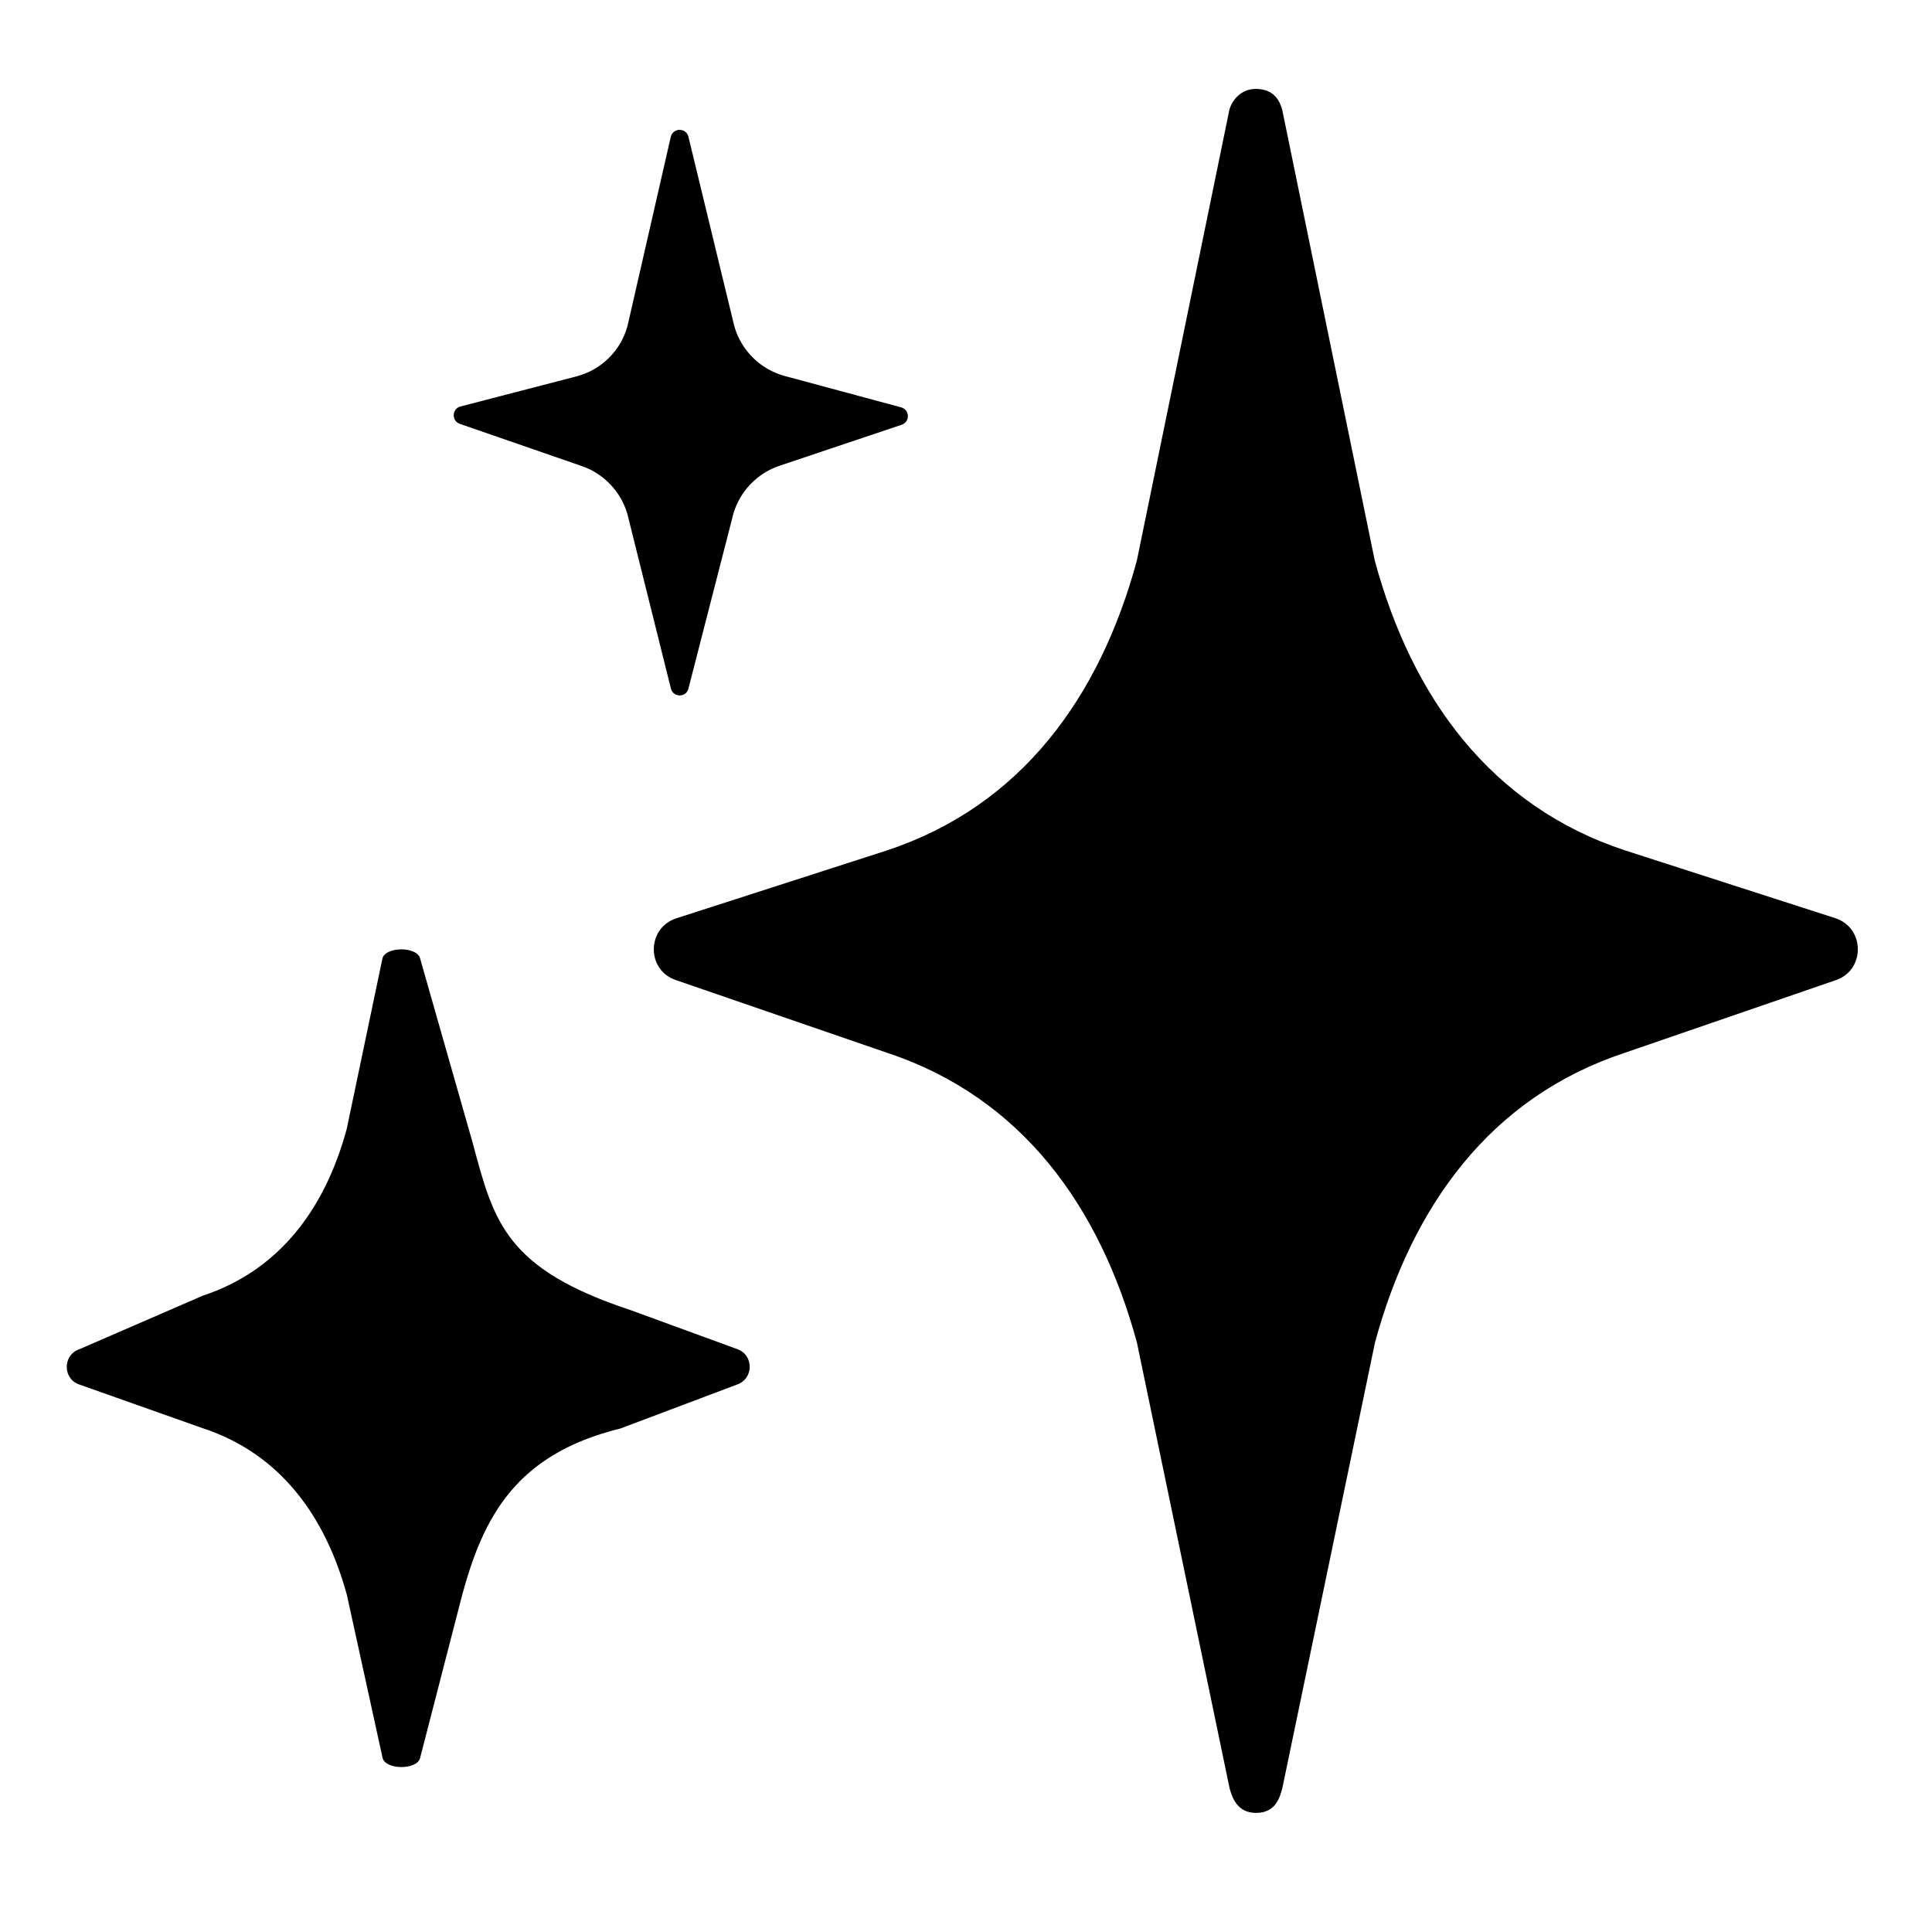
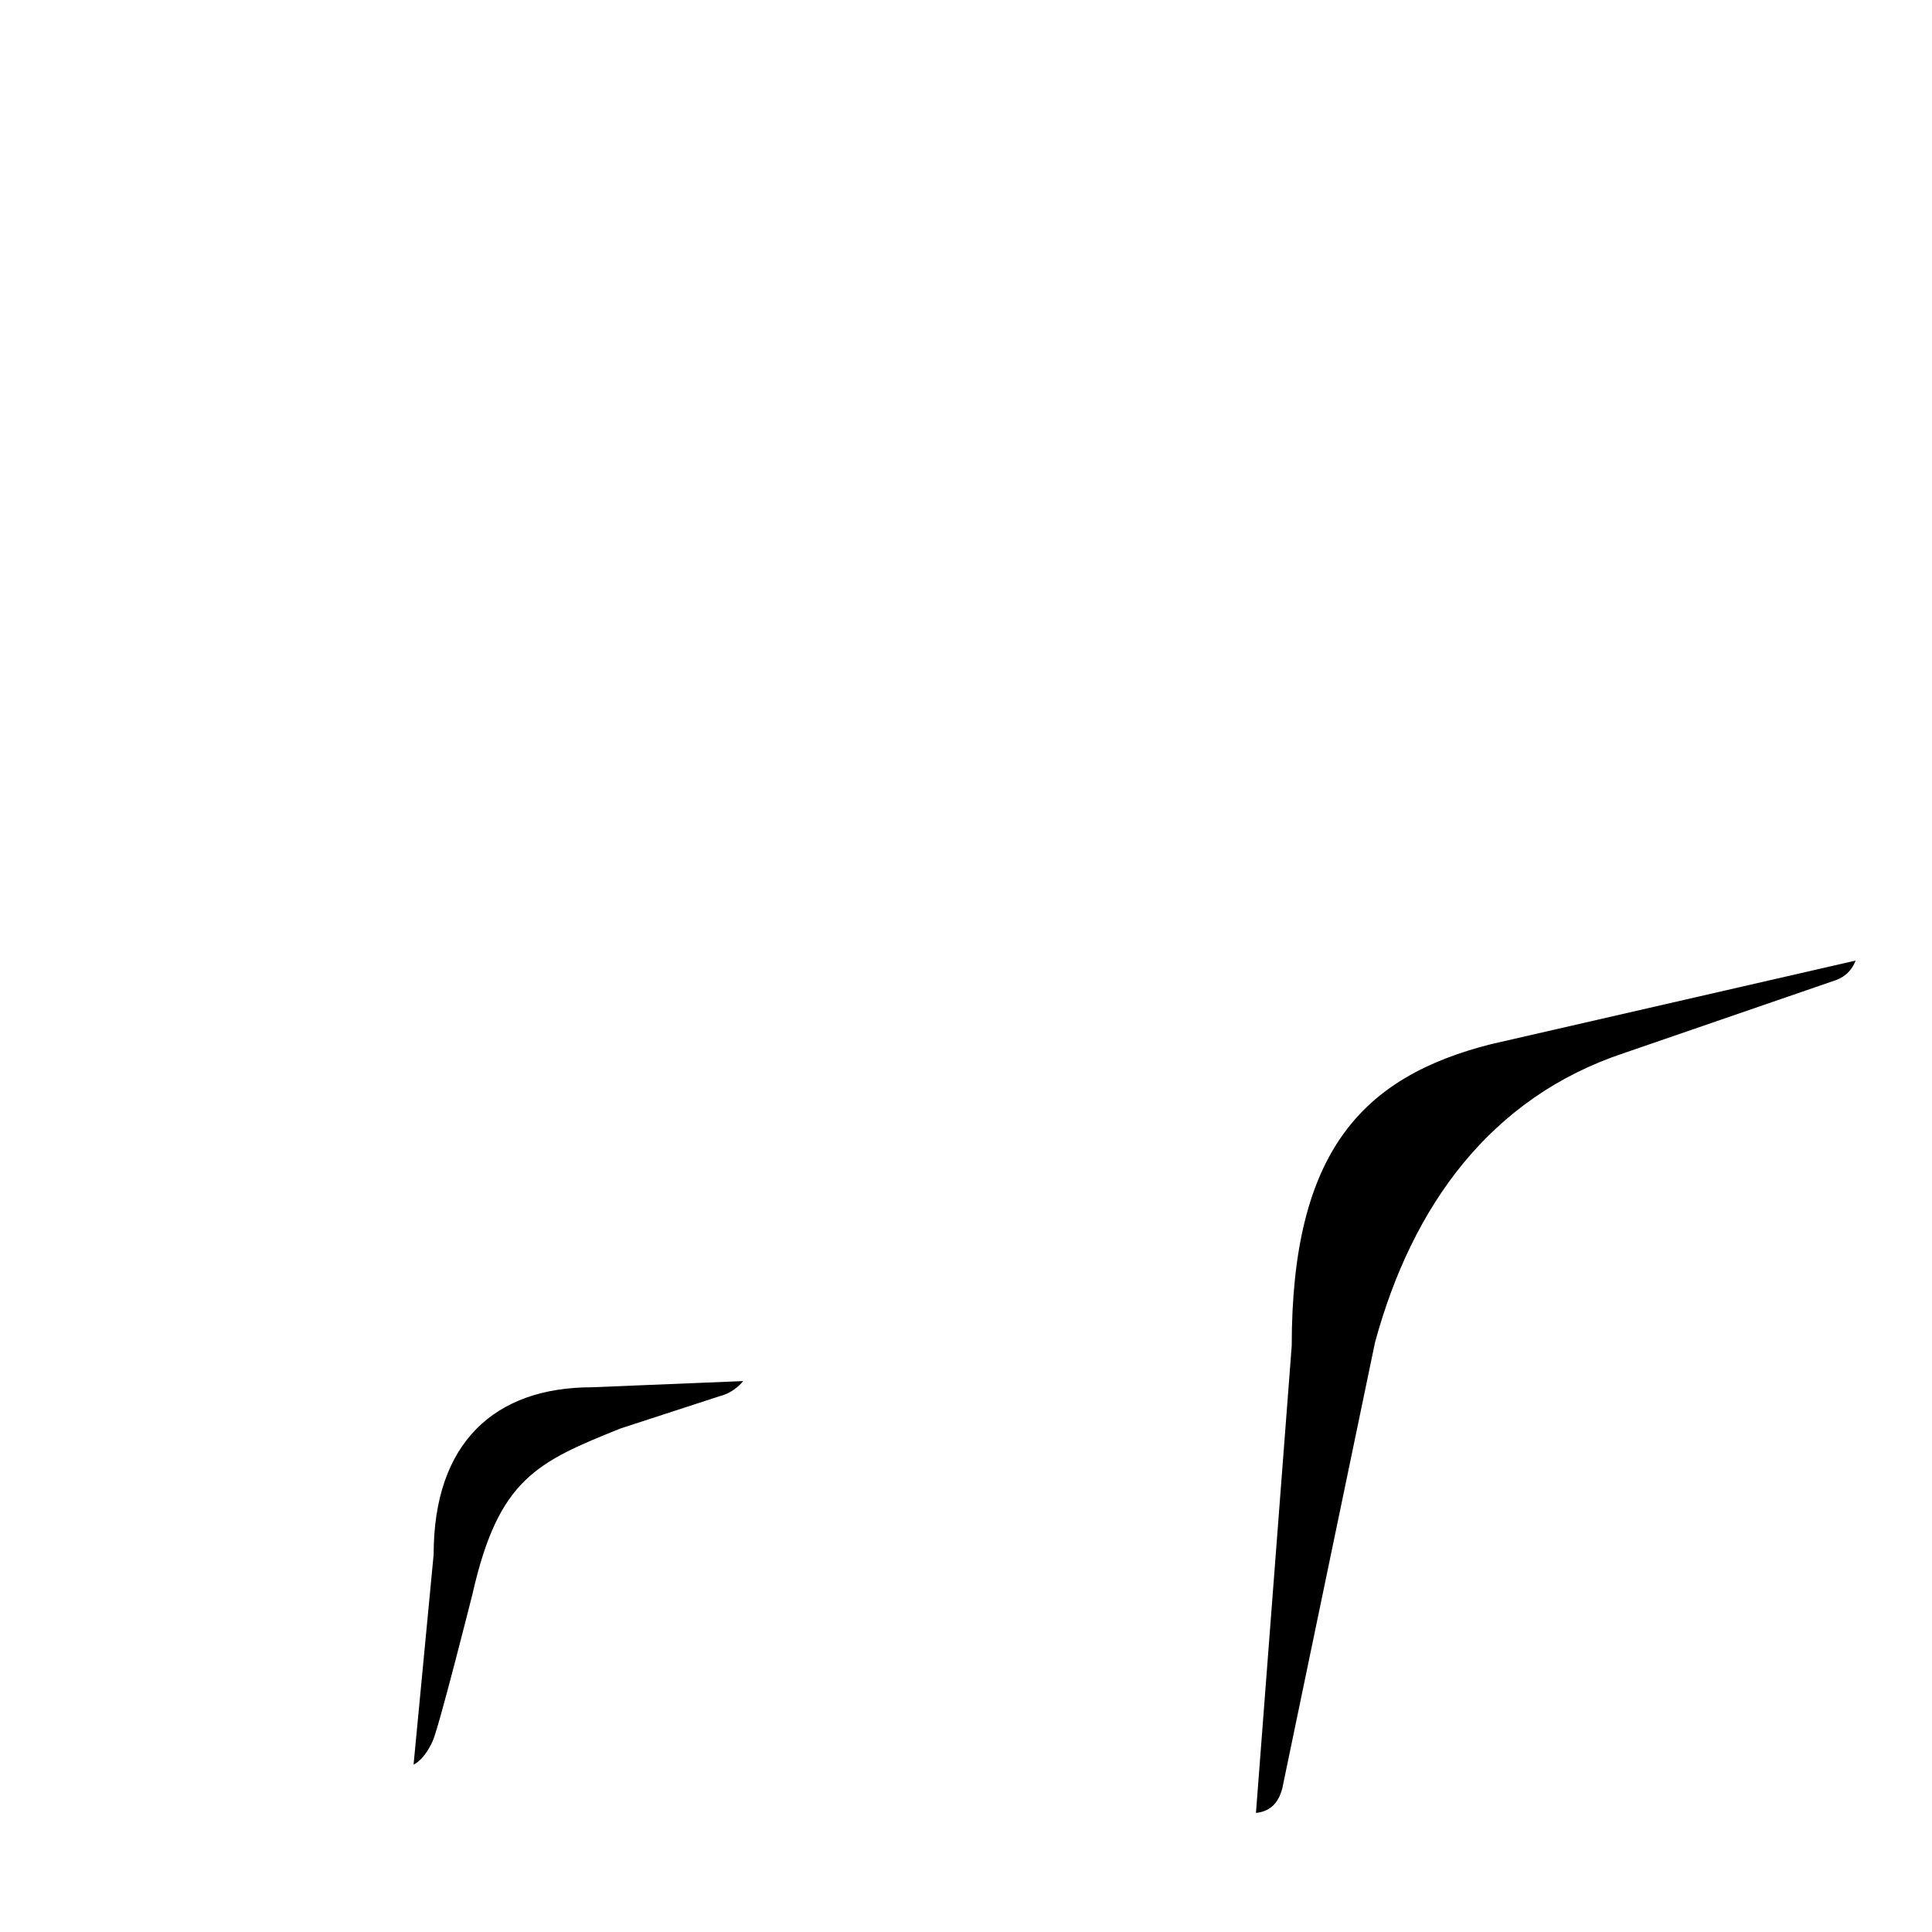
- <svg xmlns="http://www.w3.org/2000/svg" viewBox="0 0 128 128">
+ <svg xmlns="http://www.w3.org/2000/svg" enable-background="new 0 0 128 128" viewBox="0 0 128 128">
+   <path d="m121.59 60.83-13.93-4.49c-8.91-2.94-14.13-10.15-16.58-19.21l-6.13-29.86c-.16-.59-.55-1.38-1.75-1.38-1.01 0-1.59.79-1.75 1.38l-6.13 29.87c-2.46 9.06-7.67 16.27-16.58 19.21l-13.93 4.49c-1.97.64-2 3.42-.04 4.09l14.03 4.83c8.88 2.95 14.06 10.15 16.52 19.17l6.14 29.53c.16.59.49 1.65 1.75 1.65 1.33 0 1.59-1.06 1.75-1.65l6.14-29.53c2.46-9.03 7.64-16.23 16.52-19.17l14.03-4.83c1.94-.68 1.91-3.46-.06-4.1z" fill-opacity="0%" />
+   <path d="m122.91 62.08c-.22-.55-.65-1.03-1.32-1.25l-13.93-4.49c-8.91-2.94-14.13-10.15-16.58-19.21l-6.13-29.86c-.09-.34-.41-.96-.78-1.14l1.98 29.97c1.47 13.68 2.73 20.12 13.65 22 9.38 1.62 20.23 3.48 23.11 3.98z" fill-opacity="0%" />
+   <path d="m122.94 63.64-24.16 5.54c-8.51 2.16-13.2 7.09-13.2 19.99l-2.37 30.94c.81-.08 1.47-.52 1.75-1.65l6.14-29.53c2.46-9.03 7.64-16.23 16.52-19.17l14.03-4.83c.66-.24 1.08-.73 1.29-1.29z" fill-opacity="100%" />
+   <path d="m41.81 86.81c-8.33-2.75-9.09-5.85-10.49-11.08l-3.49-12.24c-.21-.79-2.27-.79-2.49 0l-2.37 11.31c-1.41 5.21-4.41 9.35-9.53 11.04l-8.16 3.54c-1.13.37-1.15 1.97-.02 2.35l8.22 2.91c5.1 1.69 8.08 5.83 9.5 11.02l2.37 10.82c.22.79 2.27.79 2.48 0l2.78-10.77c1.41-5.22 3.57-9.37 10.5-11.07l7.72-2.91c1.13-.39 1.12-1.99-.02-2.36z" fill-opacity="0%" />
+   <path d="m28.49 75.55c.85 7.86 1.28 10.04 7.65 11.67l13.27 2.59c-.14-.19-.34-.35-.61-.43l-7-2.57c-7.31-2.5-9.33-5.68-10.7-12.04s-2.83-10.51-2.83-10.51c-.51-1.37-1.24-1.3-1.24-1.3z" fill-opacity="0%" />
  <g fill="#000000">
-     <path d="m121.59 60.83-13.93-4.49c-8.91-2.94-14.13-10.15-16.58-19.21l-6.13-29.86c-.16-.59-.55-1.38-1.75-1.38-1.01 0-1.59.79-1.75 1.38l-6.13 29.87c-2.46 9.06-7.67 16.27-16.58 19.21l-13.93 4.49c-1.97.64-2 3.42-.04 4.09l14.03 4.83c8.88 2.95 14.06 10.15 16.52 19.17l6.14 29.53c.16.59.49 1.65 1.75 1.65 1.33 0 1.59-1.06 1.75-1.65l6.14-29.53c2.46-9.03 7.64-16.23 16.52-19.17l14.03-4.83c1.94-.68 1.91-3.46-.06-4.1z" />
-     <path d="m41.81 86.81c-8.33-2.75-9.09-5.85-10.49-11.08l-3.49-12.24c-.21-.79-2.27-.79-2.49 0l-2.37 11.31c-1.41 5.21-4.41 9.35-9.53 11.04l-8.16 3.54c-1.13.37-1.15 1.97-.02 2.35l8.22 2.91c5.1 1.69 8.08 5.83 9.5 11.02l2.37 10.82c.22.79 2.27.79 2.48 0l2.78-10.77c1.41-5.22 3.57-9.37 10.5-11.07l7.72-2.91c1.13-.39 1.12-1.99-.02-2.36z" />
-     <path d="m59.74 28.14c.56-.19.54-.99-.03-1.15l-7.72-2.08c-1.62-.44-2.88-1.69-3.34-3.3l-3.04-12.55c-.15-.61-1.02-.61-1.17.01l-2.86 12.5c-.44 1.66-1.74 2.94-3.4 3.37l-7.67 1.99c-.57.15-.61.95-.05 1.15l8.09 2.8c1.45.5 2.57 1.68 3.01 3.15l2.89 11.59c.15.6 1.01.61 1.16 0l2.99-11.63c.45-1.47 1.58-2.64 3.04-3.13z" />
+     <path d="m28.73 102.99c0-7.41 4.05-11.08 10.49-11.08l10.02-.41s-.58.77-1.59 1.01l-6.54 2.13c-5.55 2.23-8.08 3.35-9.8 10.94 0 0-2.22 8.83-2.64 9.76-.58 1.3-1.27 1.57-1.27 1.57z" />
+     <path d="m59.74 28.14c.56-.19.54-.99-.03-1.15l-7.72-2.08c-1.62-.44-2.88-1.69-3.34-3.3l-3.04-12.55c-.15-.61-1.02-.61-1.17.01l-2.86 12.5c-.44 1.66-1.74 2.94-3.4 3.37l-7.67 1.99c-.57.15-.61.95-.05 1.15l8.09 2.8c1.45.5 2.57 1.68 3.01 3.15l2.89 11.59c.15.6 1.01.61 1.16 0l2.99-11.63c.45-1.47 1.58-2.64 3.04-3.13z" stroke-miterlimit="10" fill-opacity="0%" />
  </g>
</svg>
